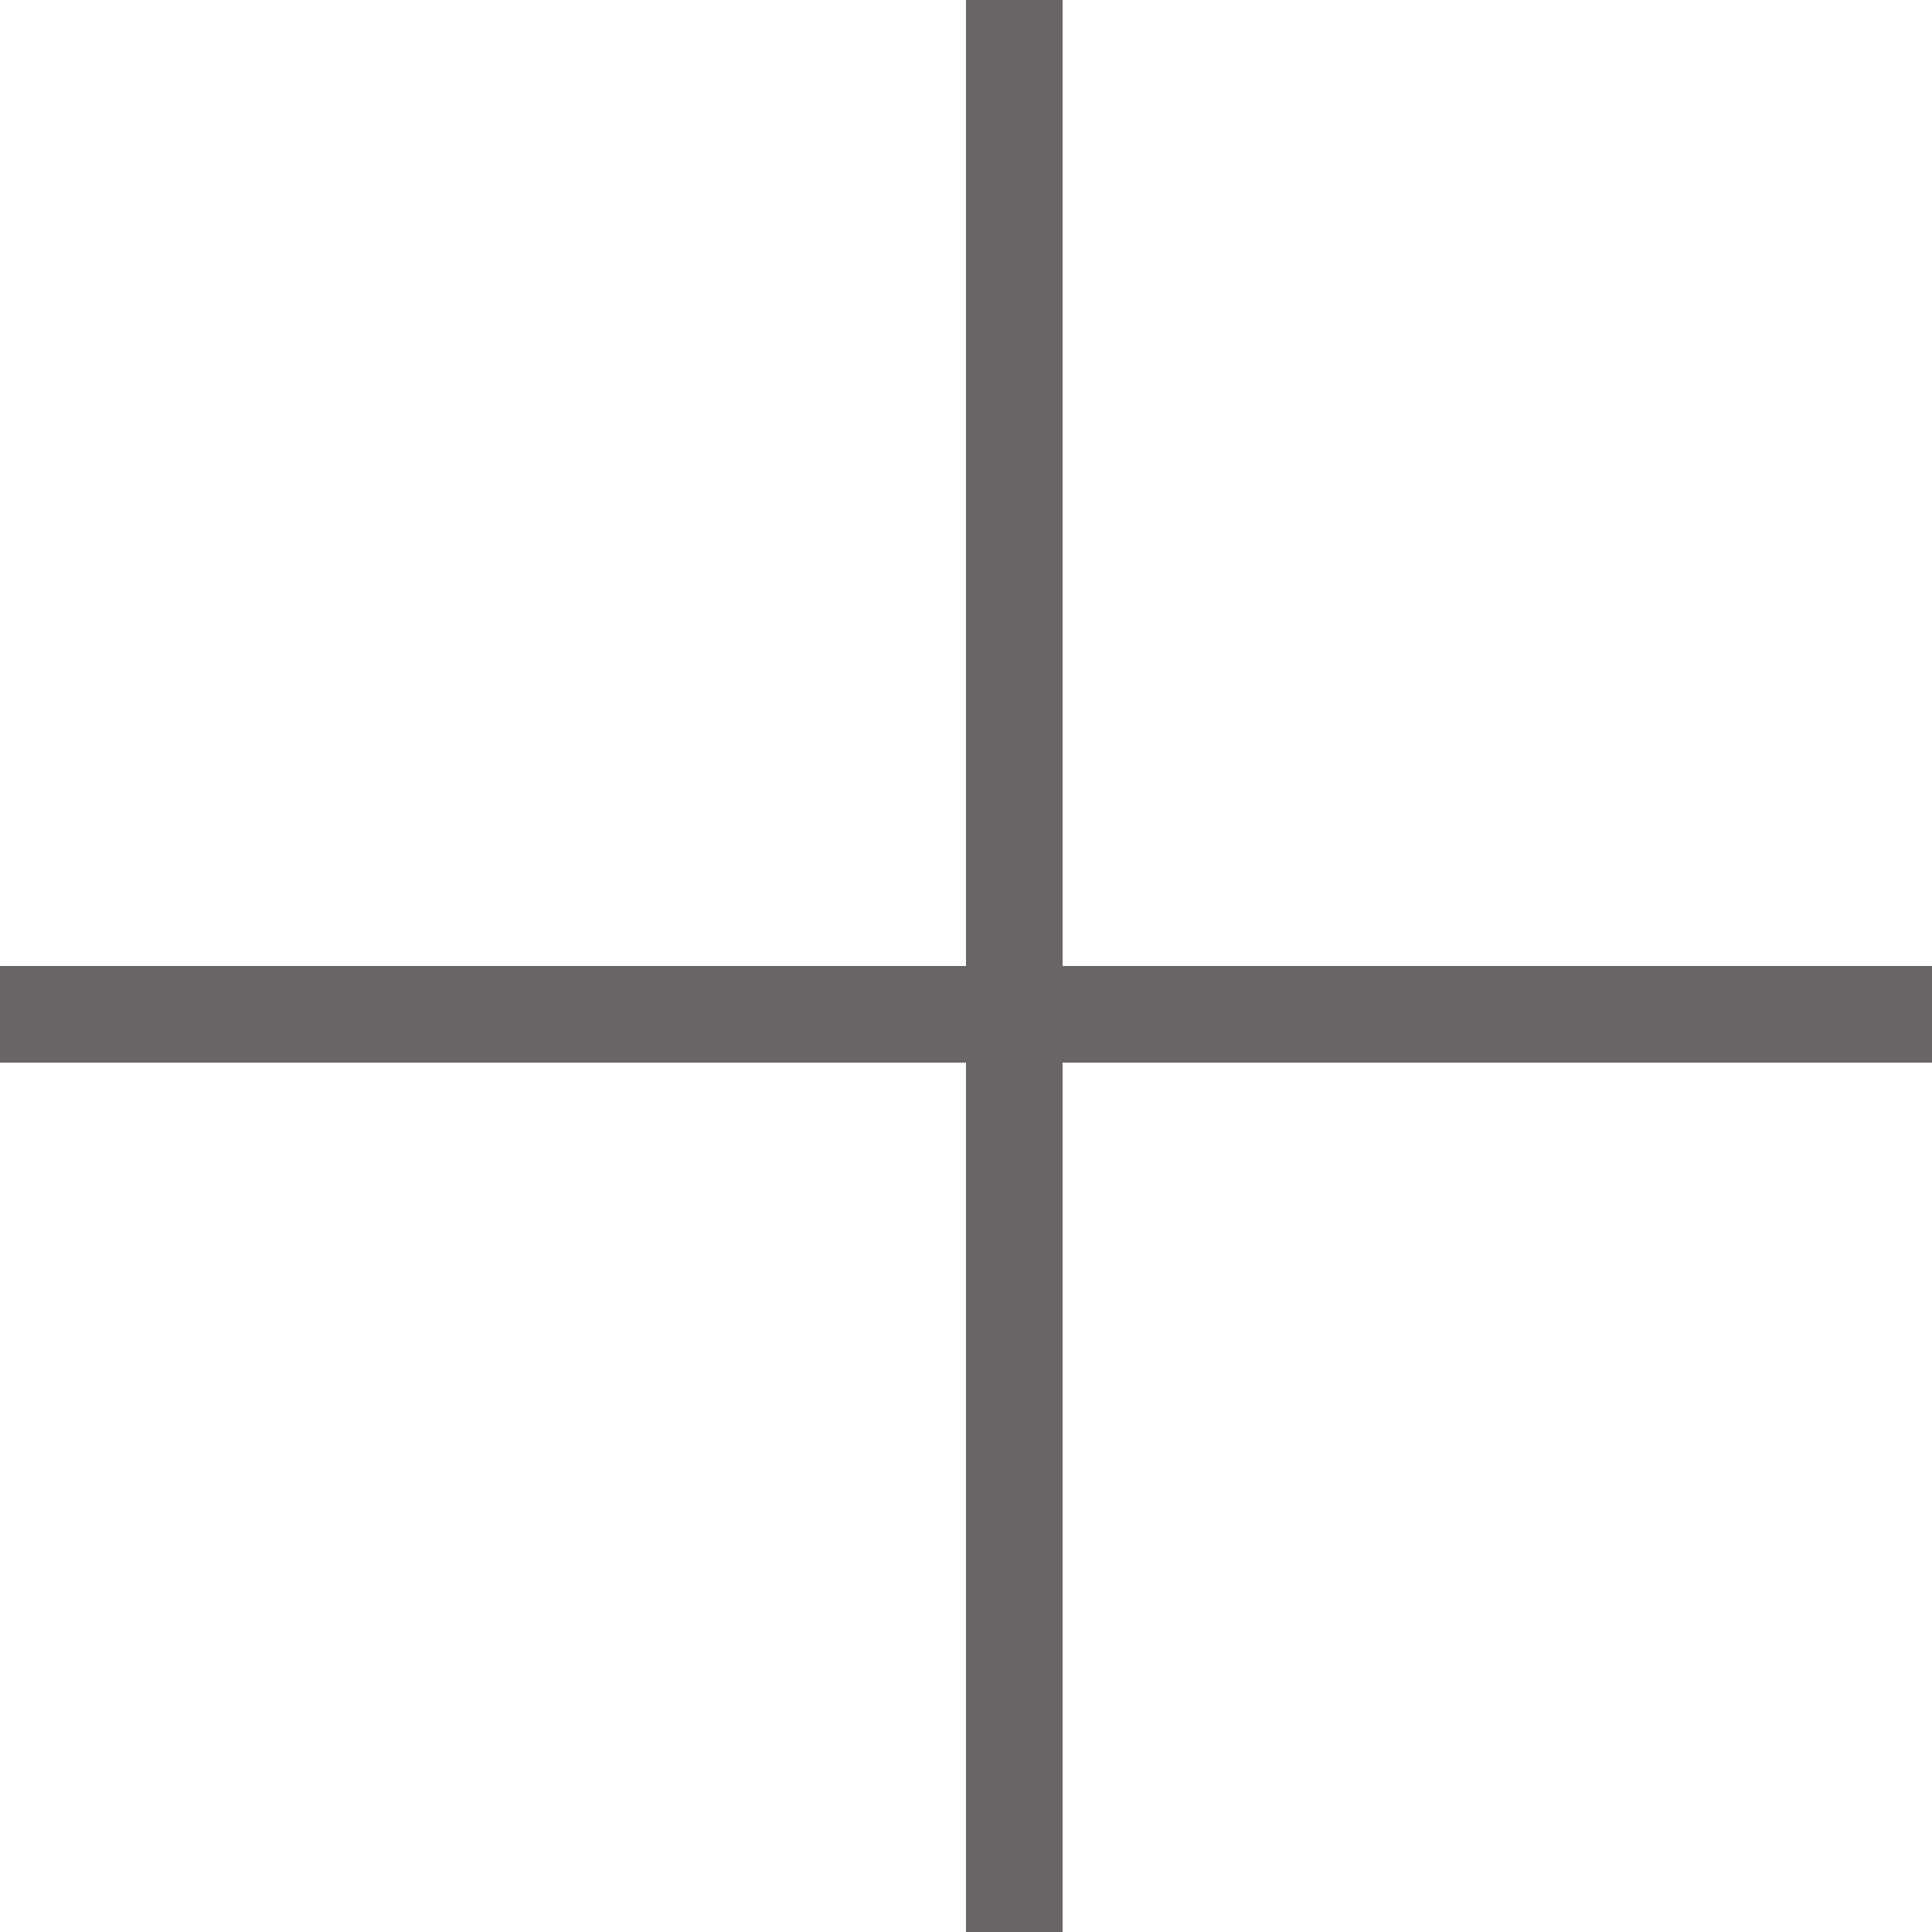
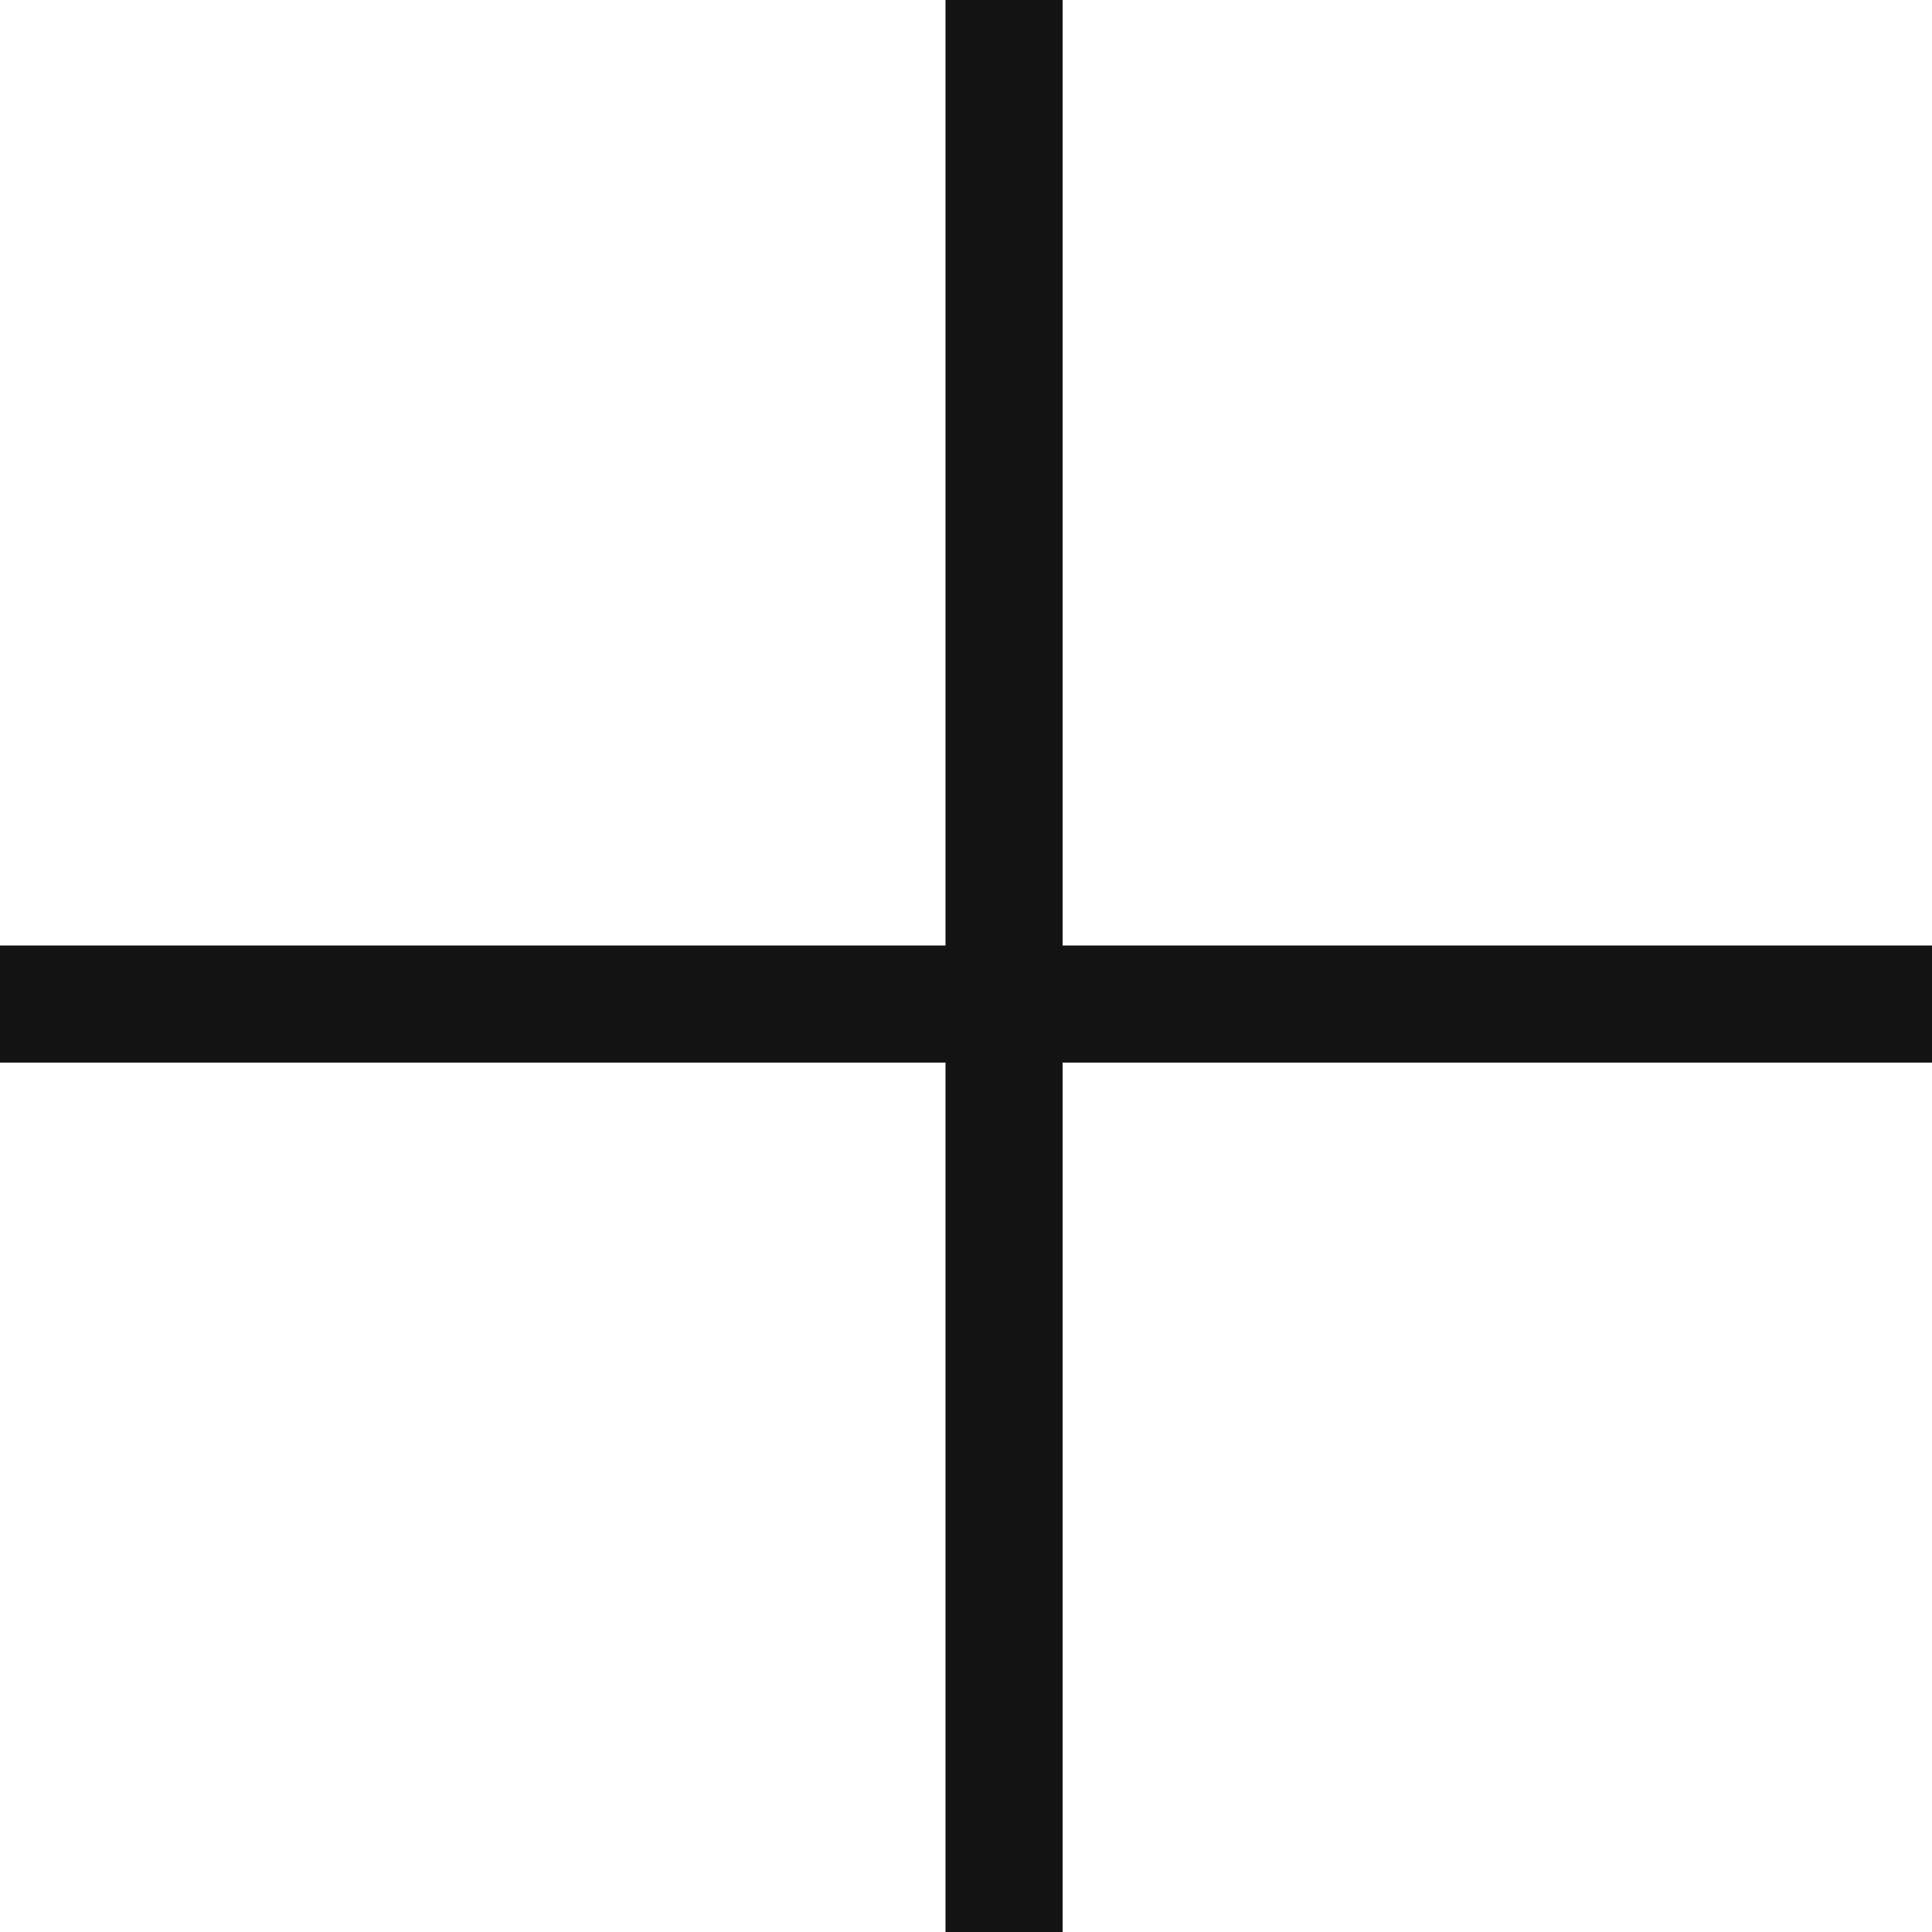
- <svg xmlns="http://www.w3.org/2000/svg" width="40" height="40" viewBox="0 0 40 40" fill="none">
-   <line y1="21" x2="40" y2="21" stroke="#676565" stroke-width="2" />
-   <line x1="21" y1="40" x2="21" stroke="#676565" stroke-width="2" />
+ <svg xmlns="http://www.w3.org/2000/svg" width="33" height="33" viewBox="0 0 33 33" fill="none">
+   <line y1="17.15" x2="33" y2="17.15" stroke="#131313" stroke-width="2" />
+   <line x1="17.15" y1="33" x2="17.15" stroke="#131313" stroke-width="2" />
</svg>
